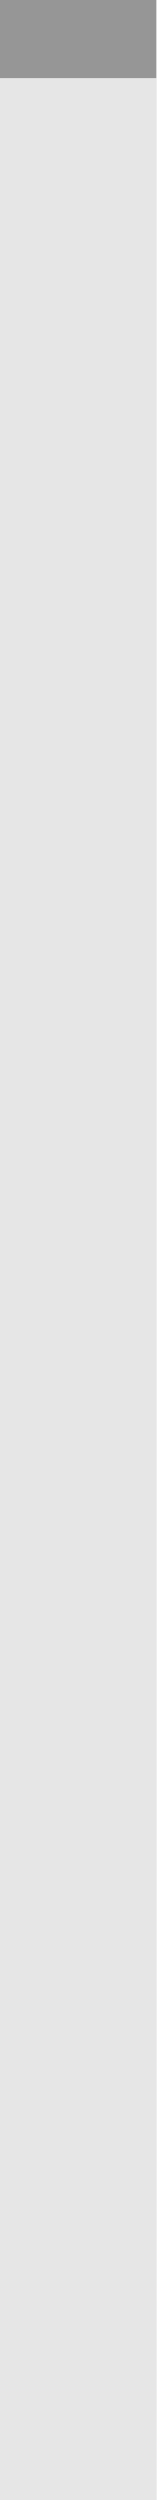
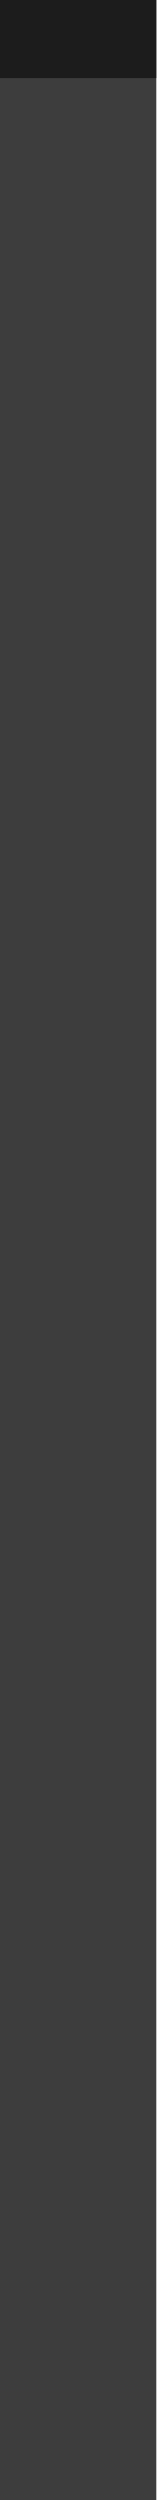
- <svg xmlns="http://www.w3.org/2000/svg" id="svg6" version="1.1" viewBox="0 0 2 32" height="32" width="2">
+ <svg xmlns="http://www.w3.org/2000/svg" width="2" height="32" viewBox="0 0 2 32" version="1.1" id="svg6">
  <defs id="defs10" />
-   <rect fill="#E0E0E0" style="fill:#e6e6e6;fill-opacity:1" id="rect2" height="32" width="2" />
-   <rect style="fill:#969696;fill-opacity:1" fill="#FFFFFF" fill-opacity="0.4" id="rect4" height="1" width="2" />
+   <rect width="2" height="32" id="rect2" style="fill:#3d3d3d;fill-opacity:1" fill="#E0E0E0" />
+   <rect width="2" height="1" id="rect4" fill-opacity="0.4" fill="#FFFFFF" style="fill:#1c1c1c;fill-opacity:1" />
</svg>
